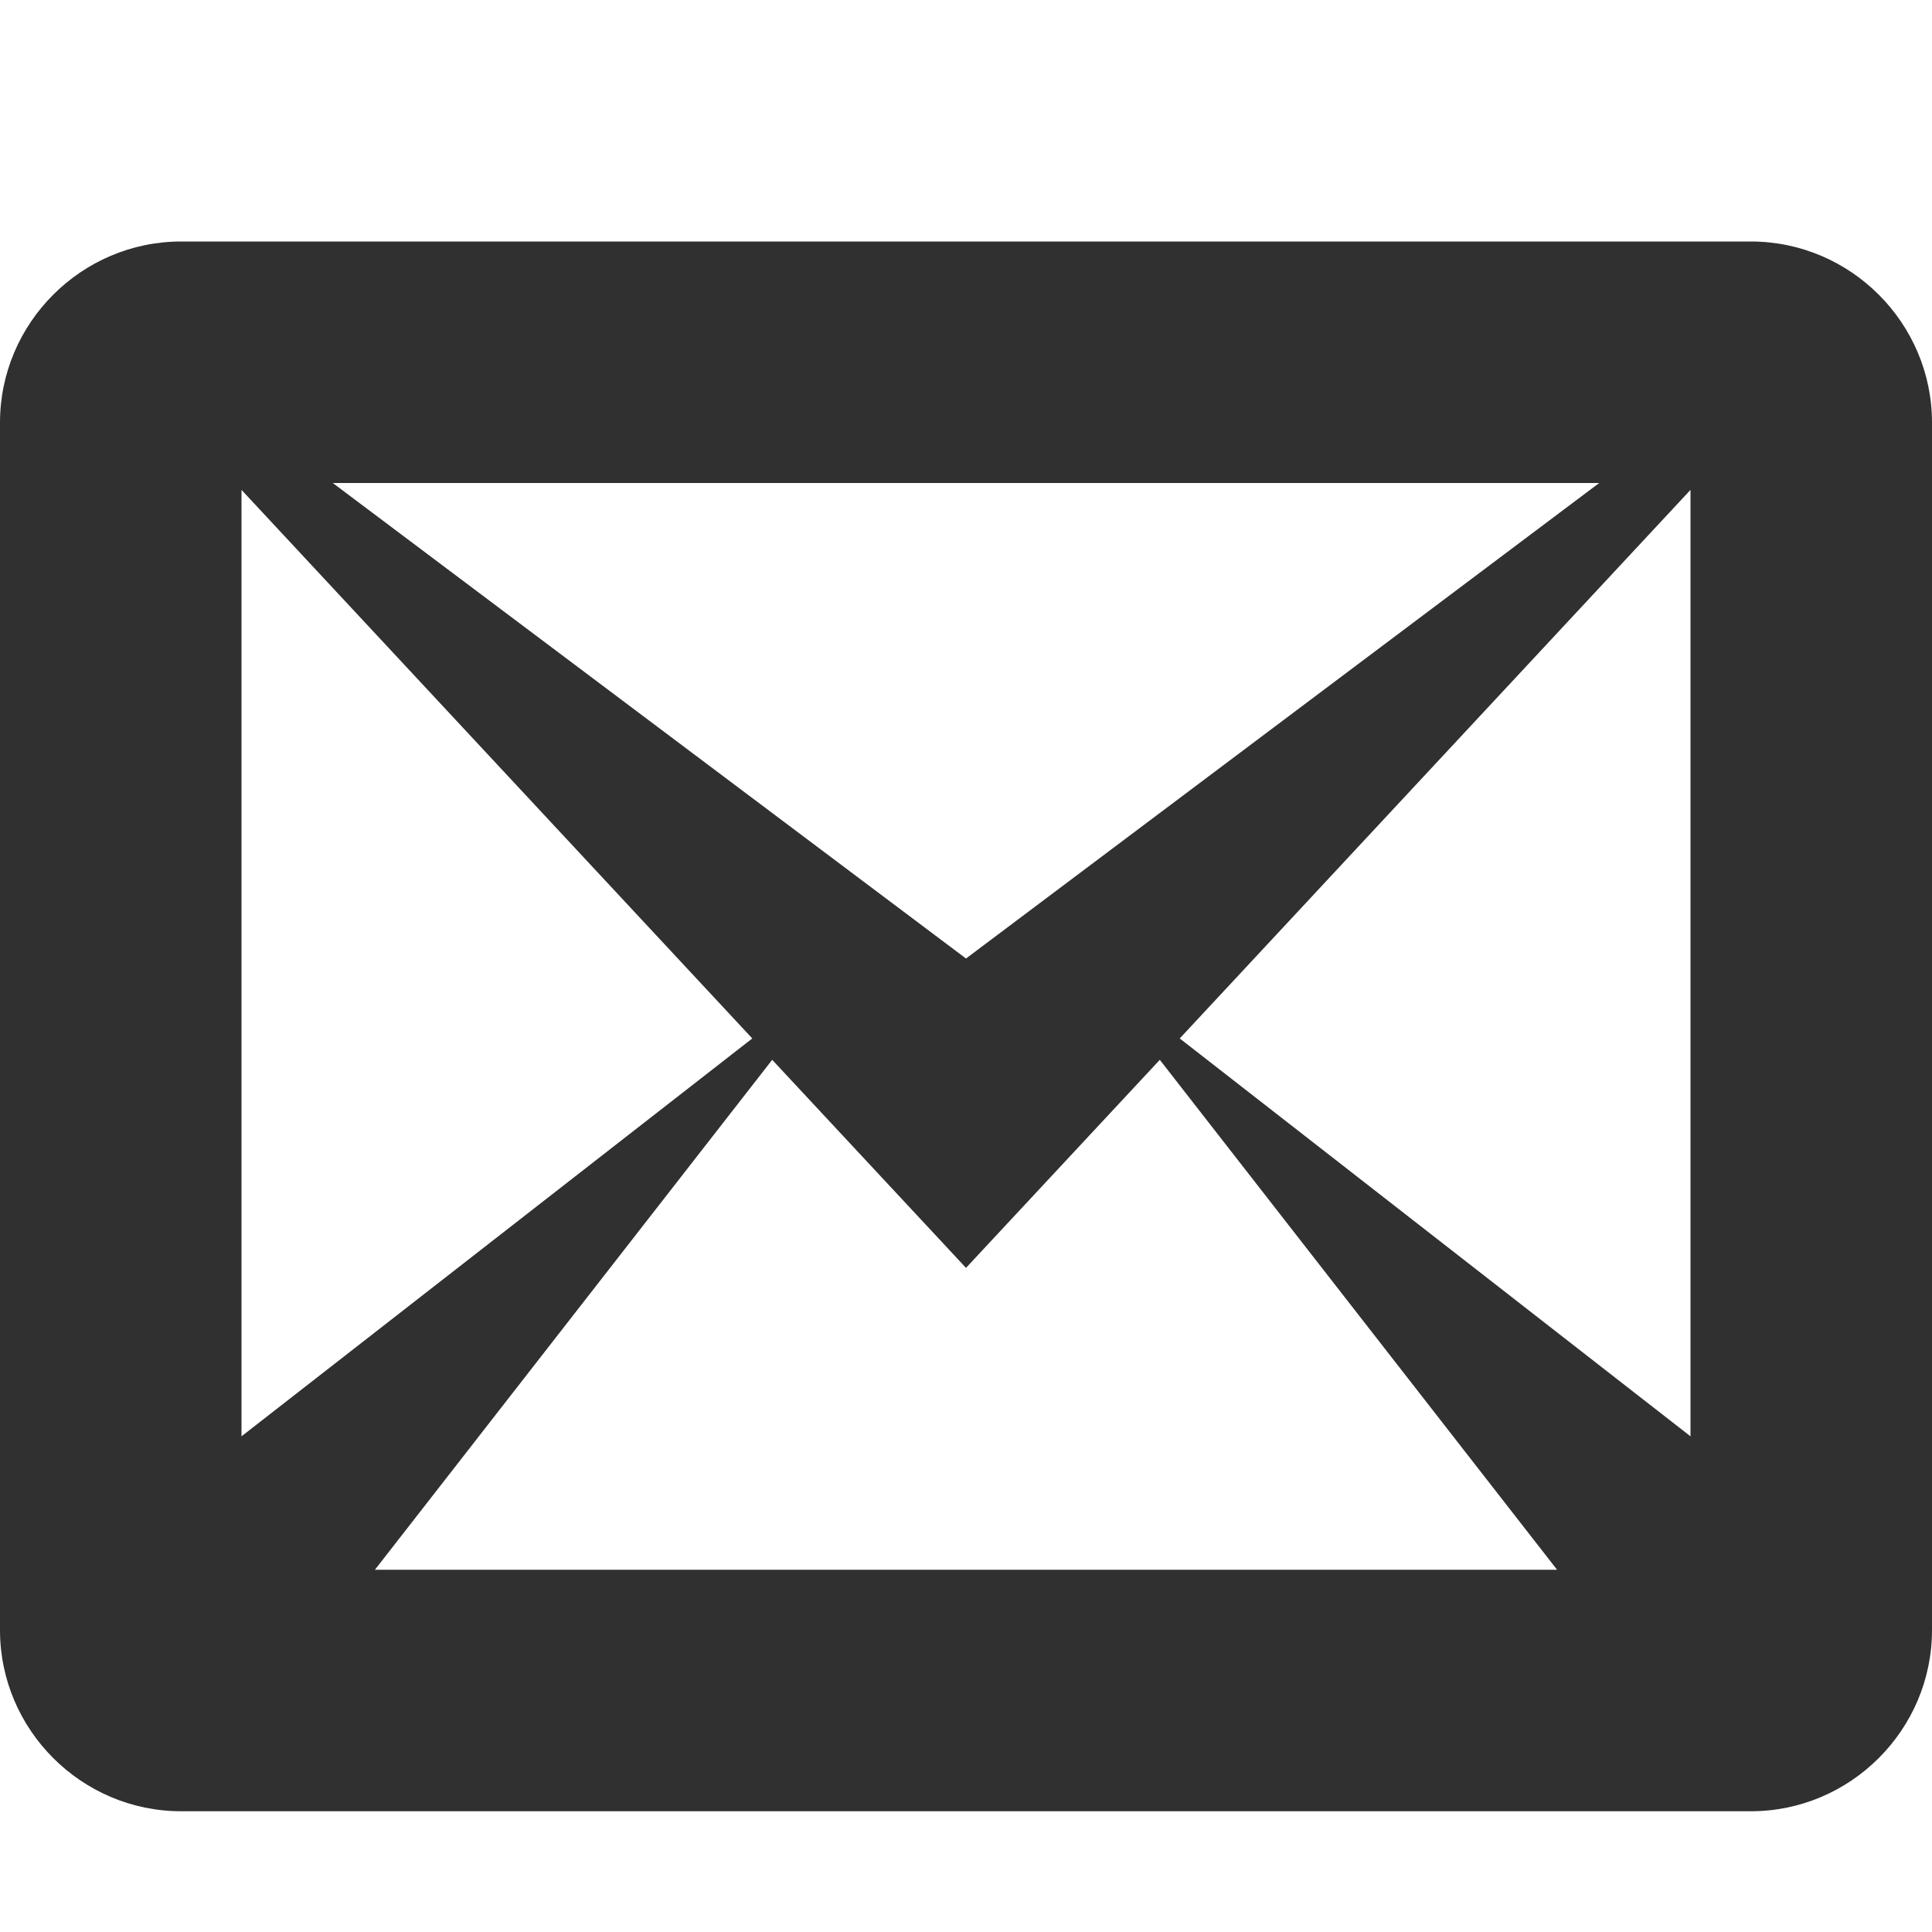
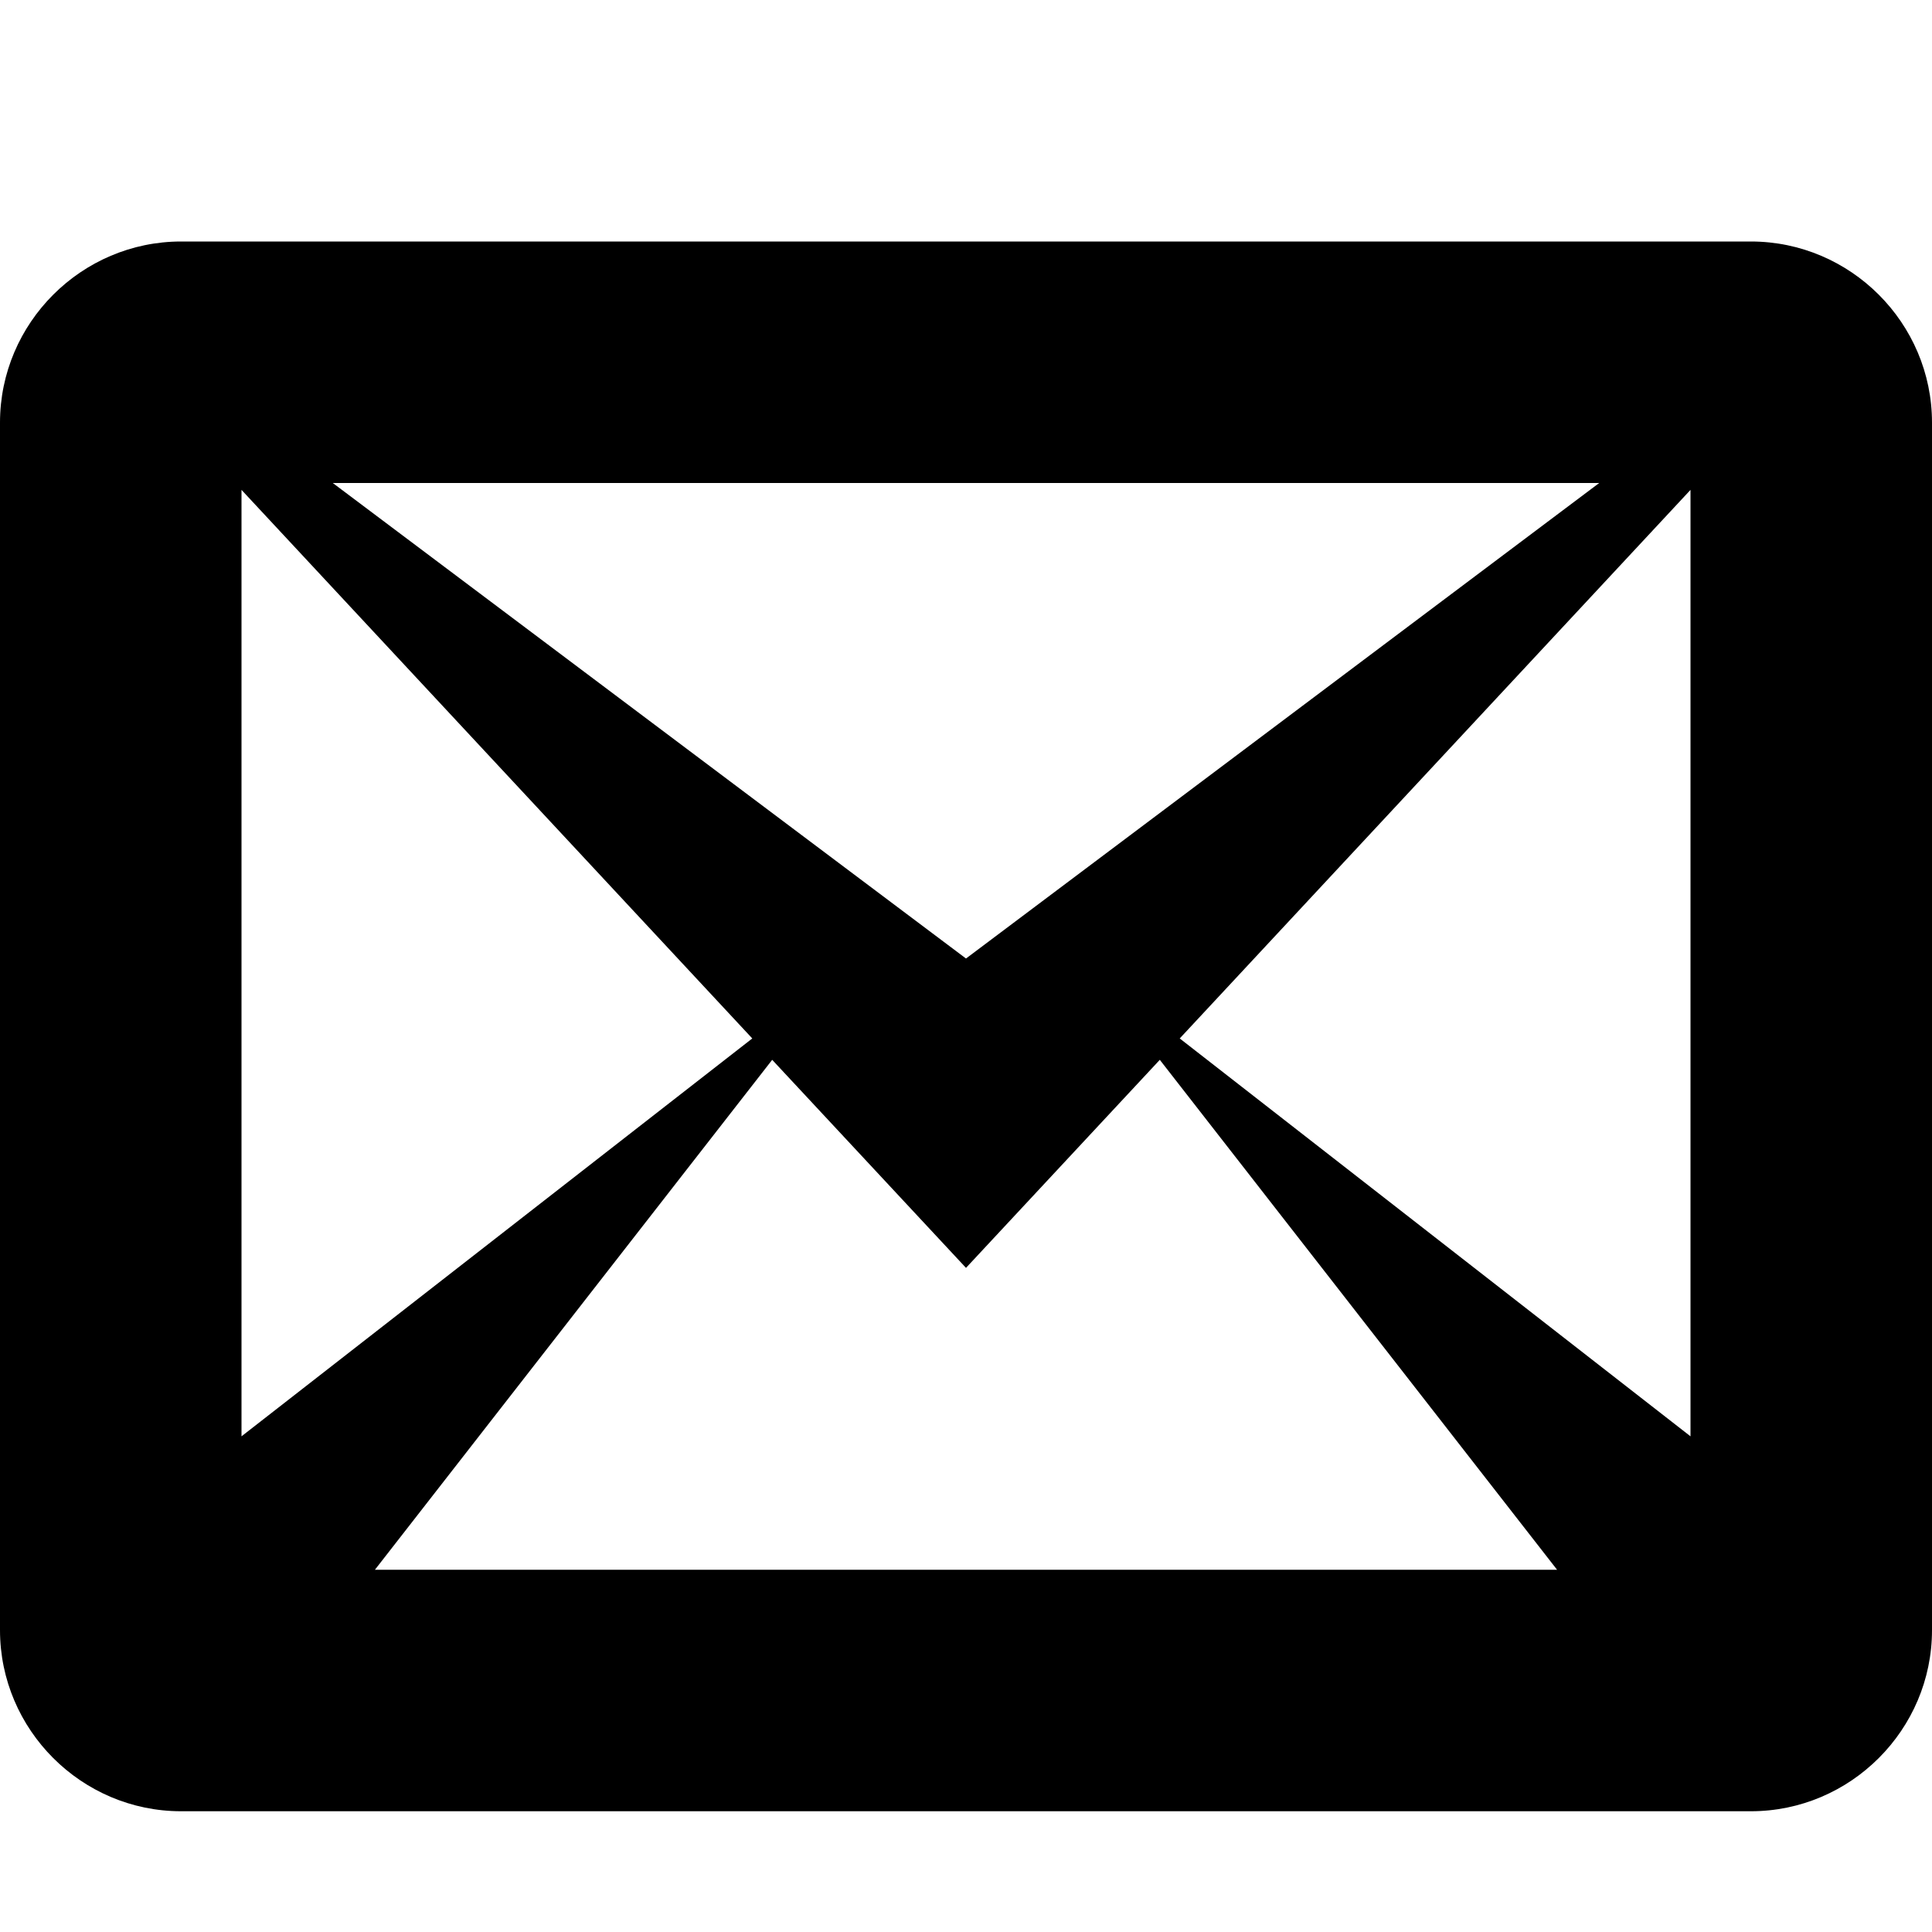
<svg viewBox="0 0 16 16">
-   <path fill="#303030" d="M14.5 2h-13c-0.825 0-1.5 0.675-1.5 1.5v10c0 0.825 0.675 1.5 1.5 1.5h13c0.825 0 1.5-0.675 1.5-1.5v-10c0-0.825-0.675-1.5-1.5-1.5zM6.23 8.6l-4.23 3.295v-7.838l4.23 4.543zM2.756 4h10.488l-5.244 3.938-5.244-3.938zM6.395 8.777l1.605 1.723 1.605-1.723 3.29 4.223h-9.79l3.29-4.223zM9.77 8.6l4.23-4.543v7.838l-4.23-3.295z" />
+   <path d="M14.5 2h-13c-0.825 0-1.5 0.675-1.5 1.5v10c0 0.825 0.675 1.5 1.5 1.5h13c0.825 0 1.5-0.675 1.5-1.5v-10c0-0.825-0.675-1.5-1.5-1.5zM6.23 8.6l-4.23 3.295v-7.838l4.23 4.543zM2.756 4h10.488l-5.244 3.938-5.244-3.938zM6.395 8.777l1.605 1.723 1.605-1.723 3.29 4.223h-9.79l3.29-4.223zM9.77 8.6l4.23-4.543v7.838l-4.23-3.295z" />
</svg>
